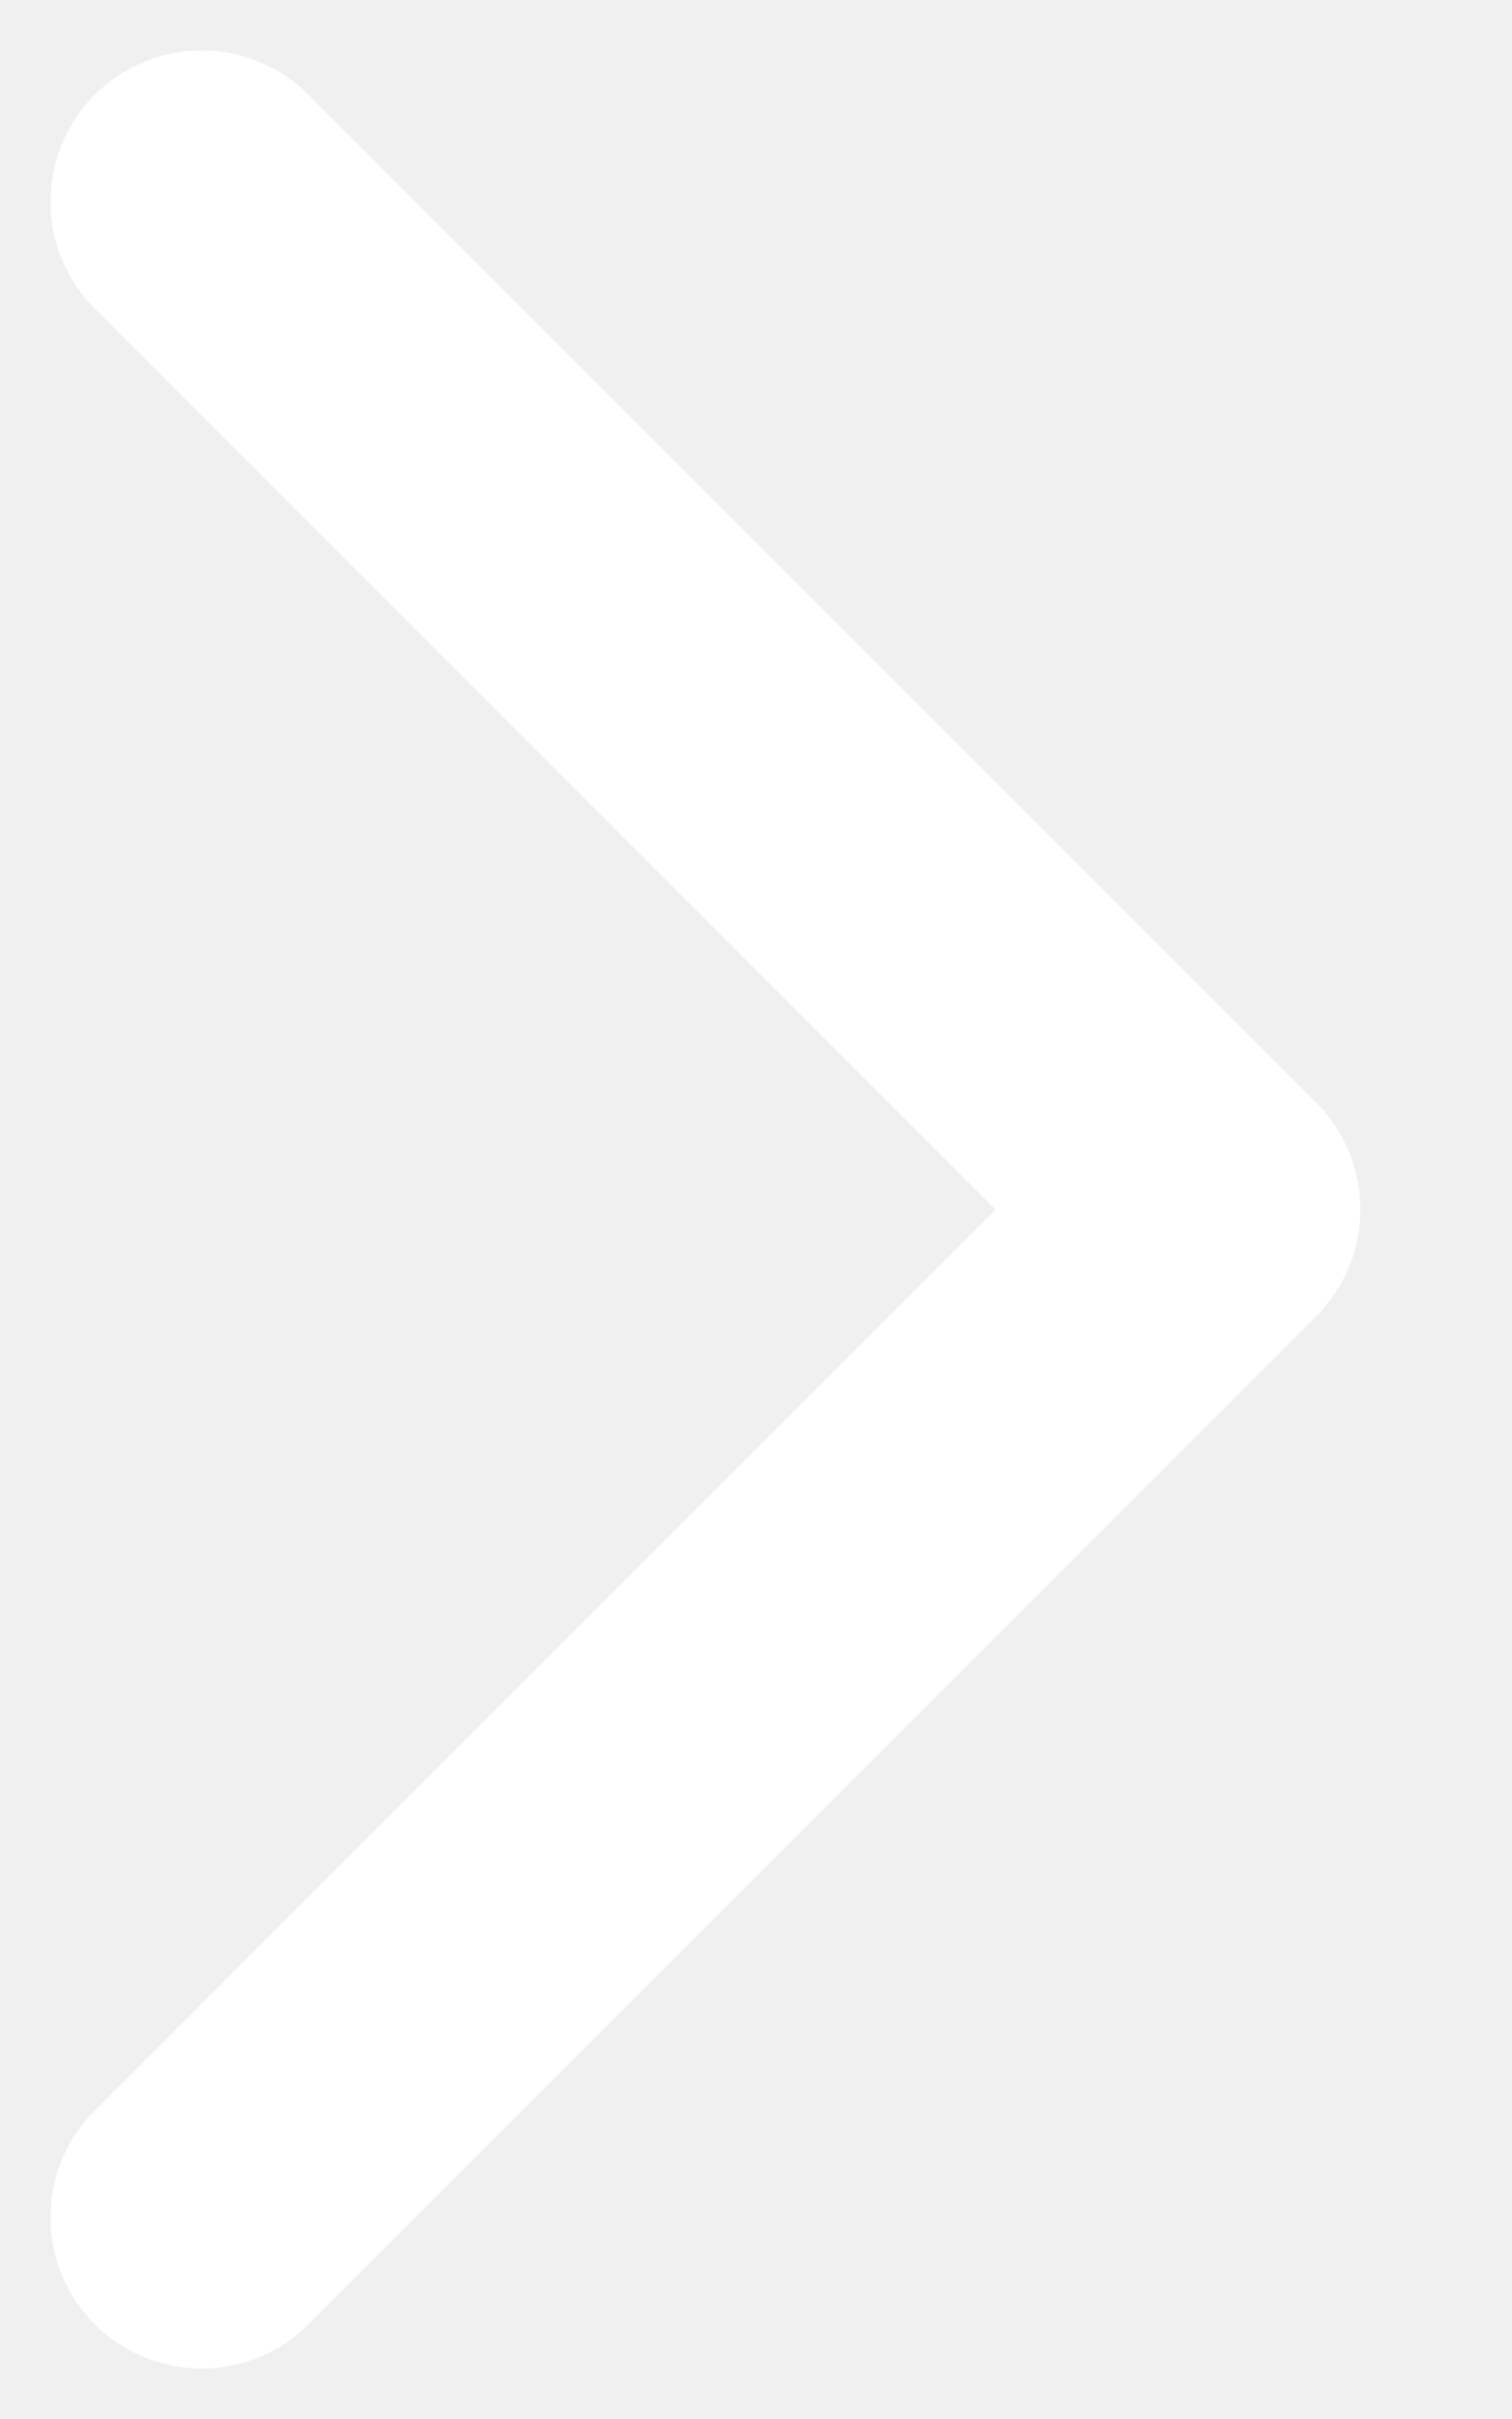
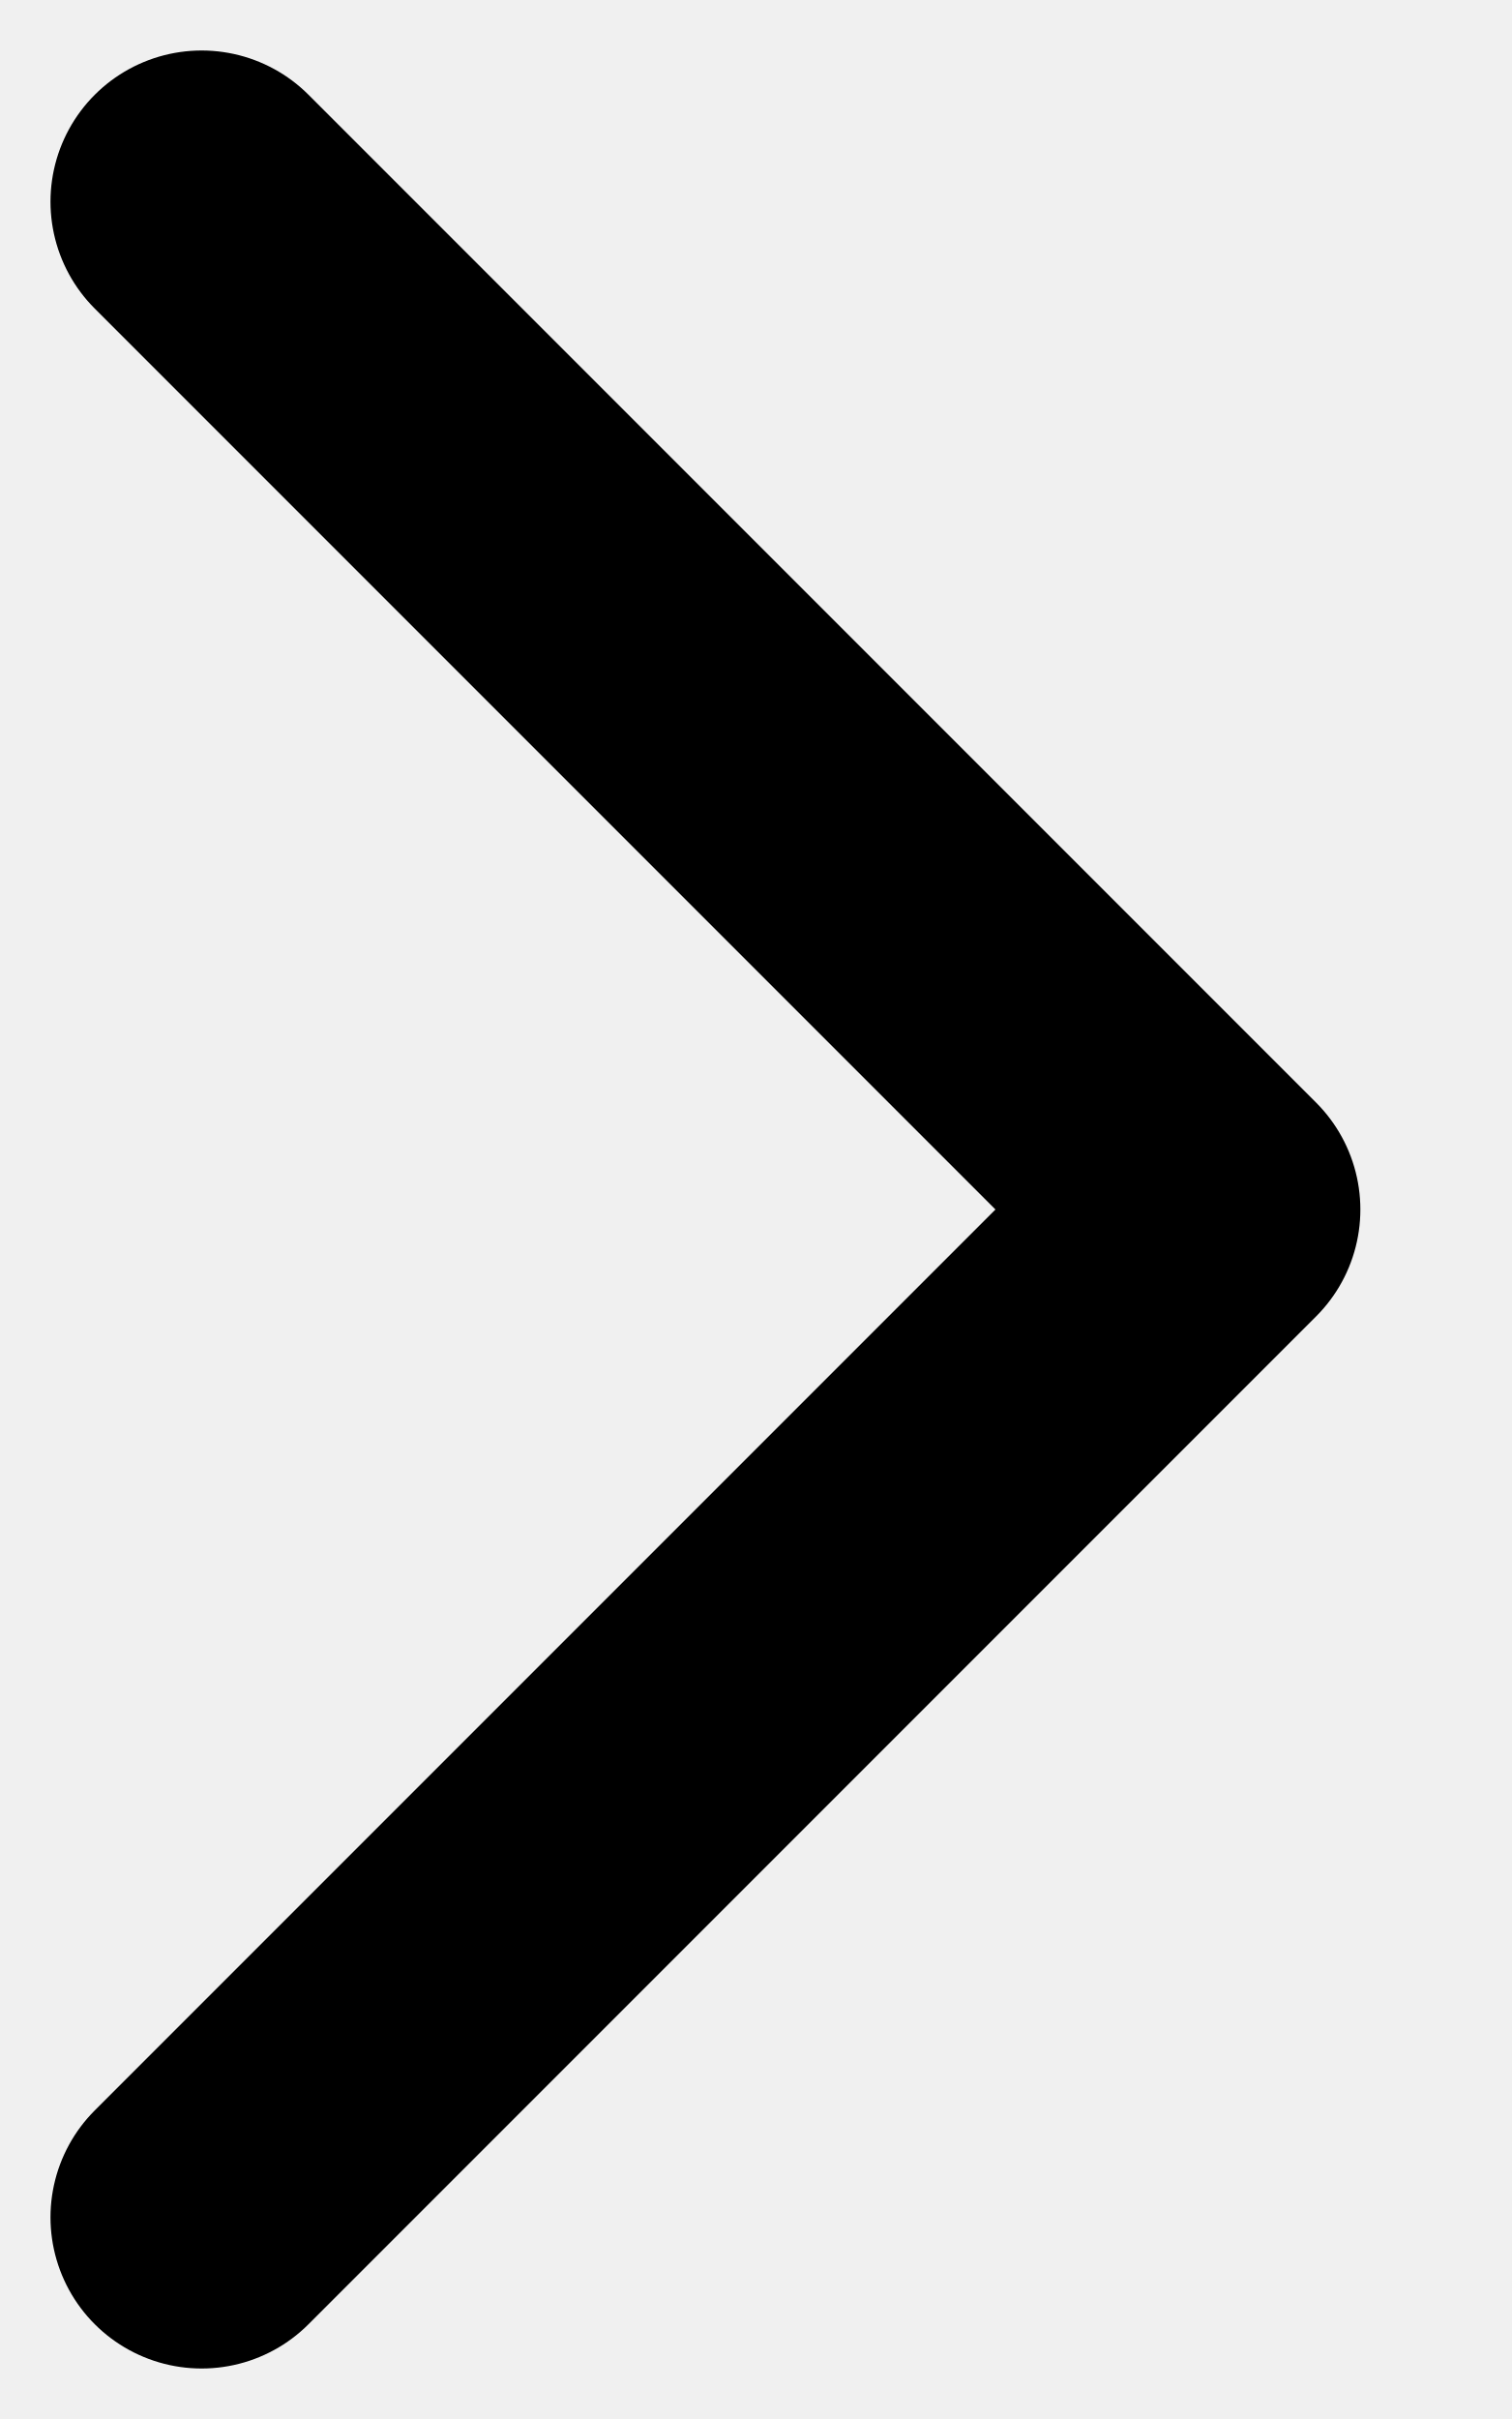
<svg xmlns="http://www.w3.org/2000/svg" width="5" height="8" viewBox="0 0 5 8" fill="none">
-   <path d="M0.667 7.333L4 4L0.667 0.667" stroke="white" stroke-linecap="round" stroke-linejoin="round" />
+   <path d="M0.667 7.333L4 4L0.667 0.667" stroke="currentColor" stroke-linecap="round" stroke-linejoin="round" />
</svg>
